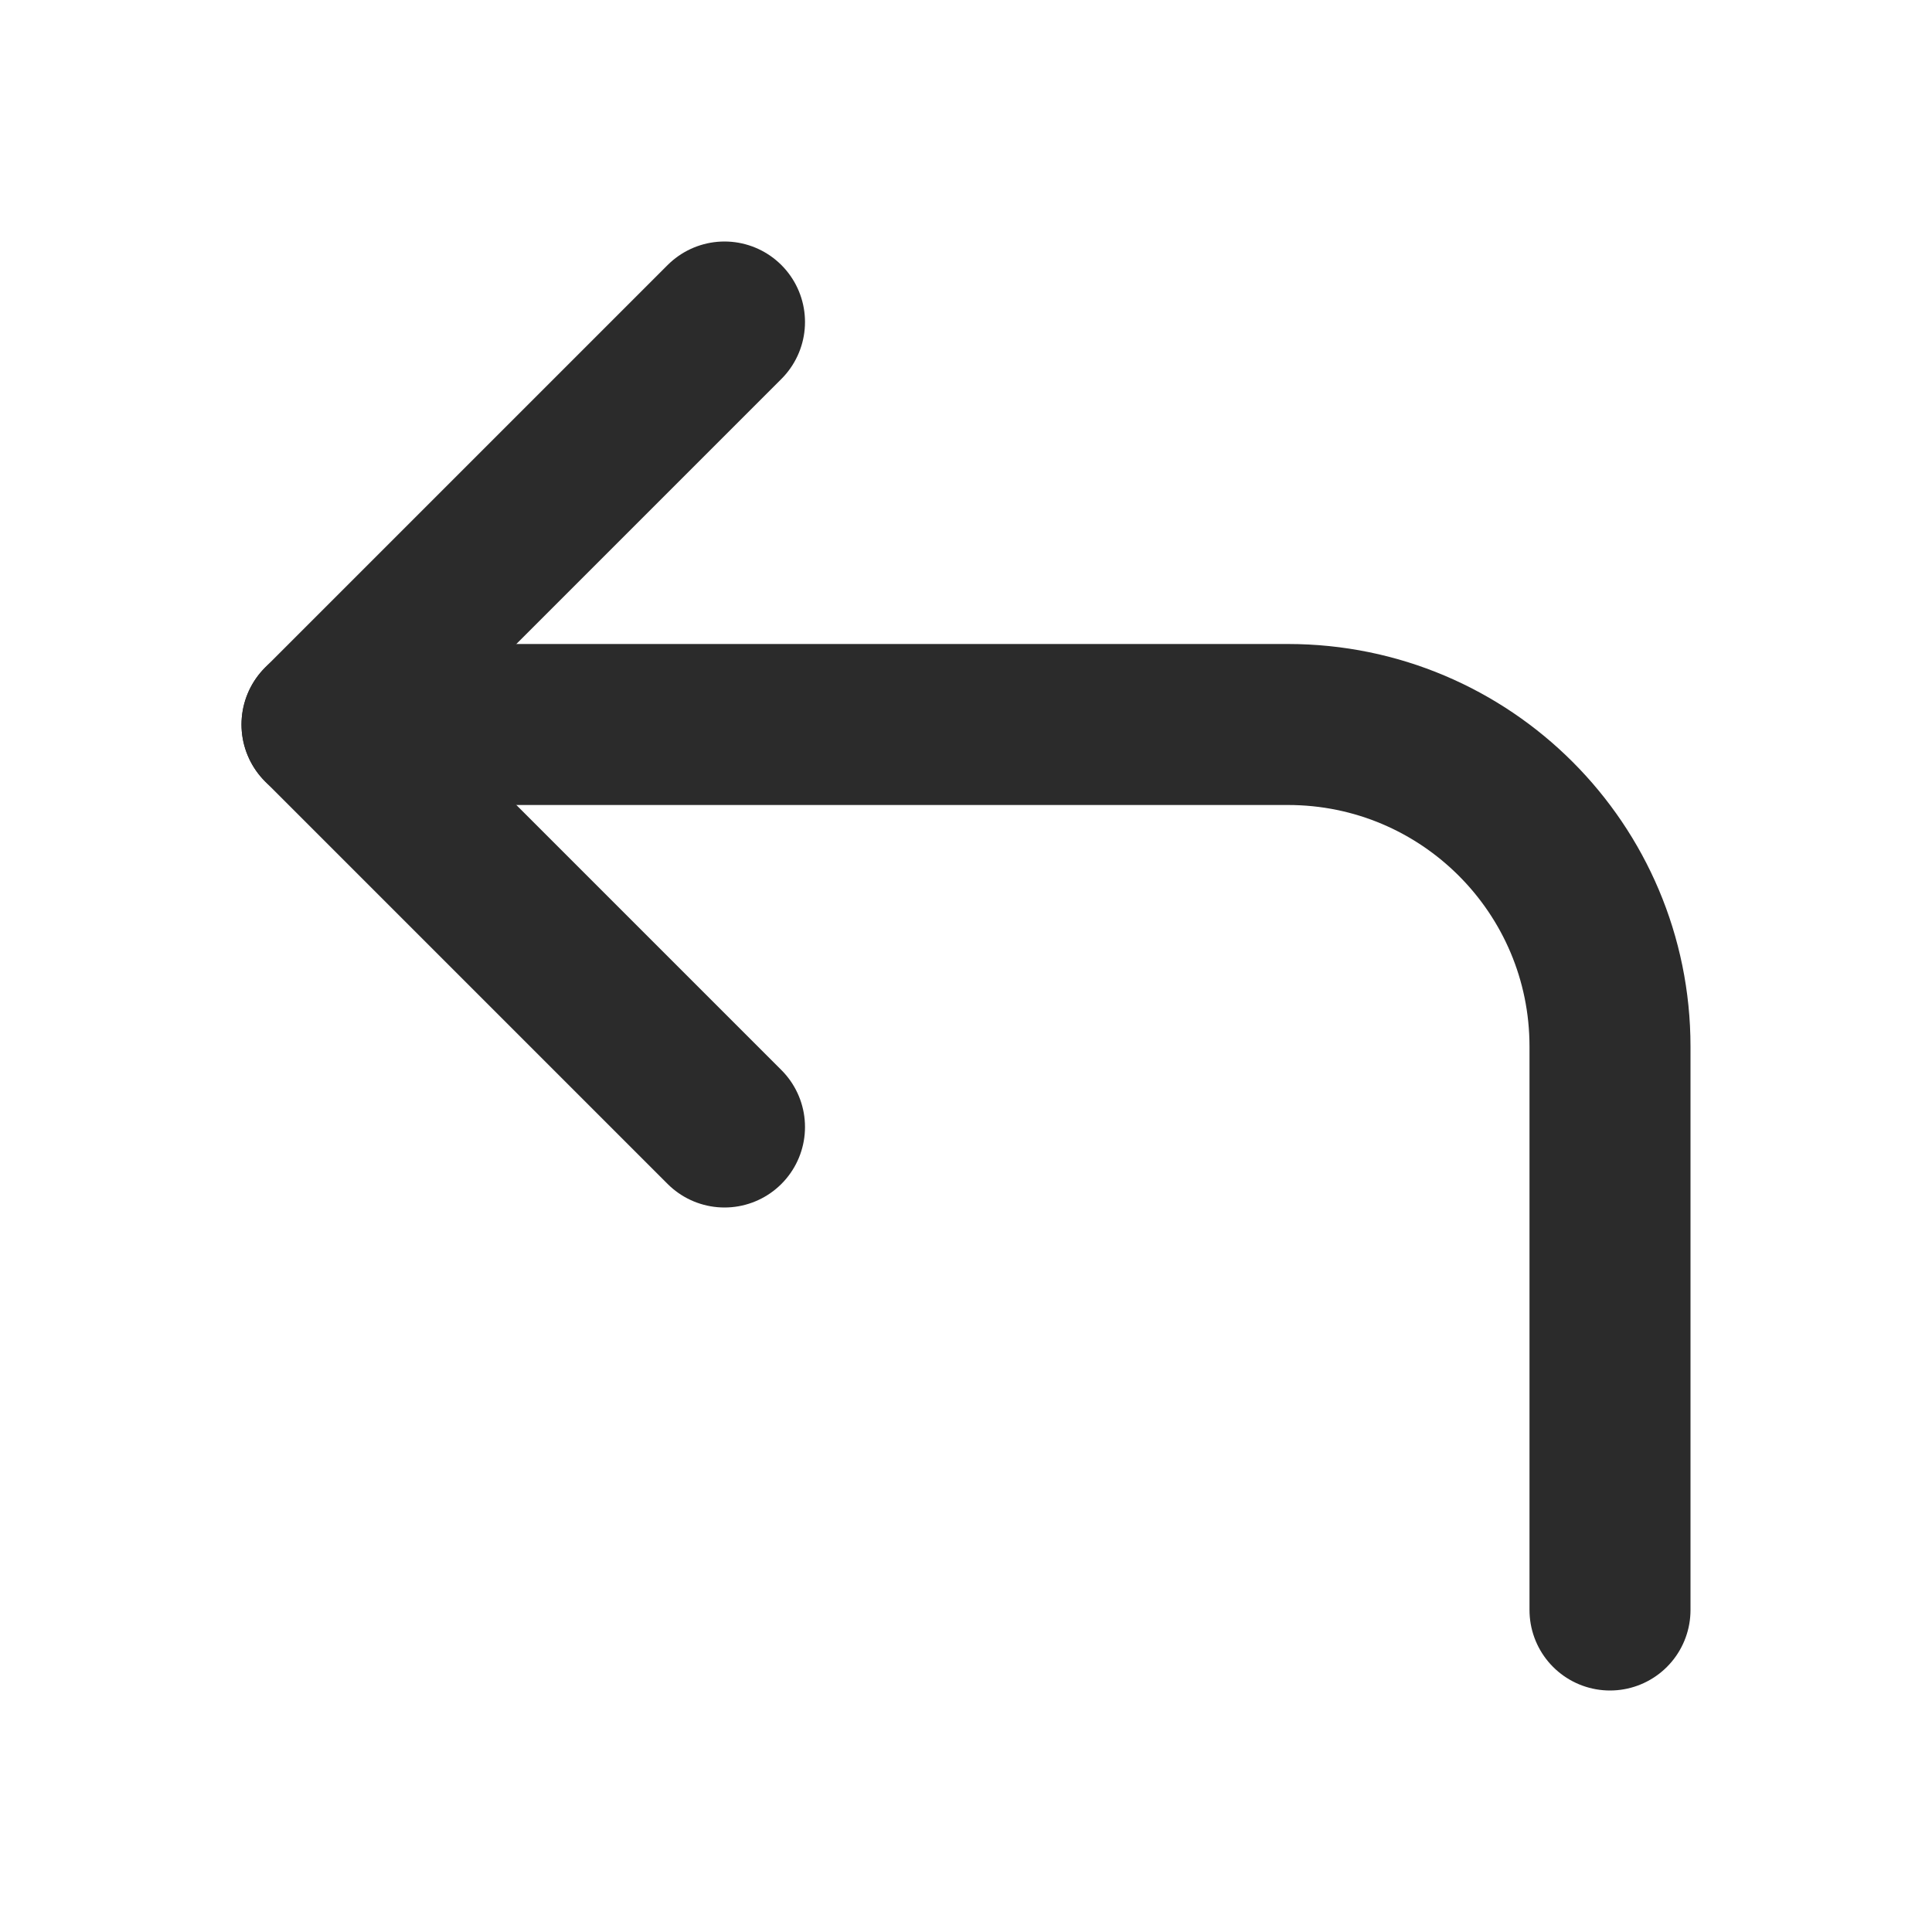
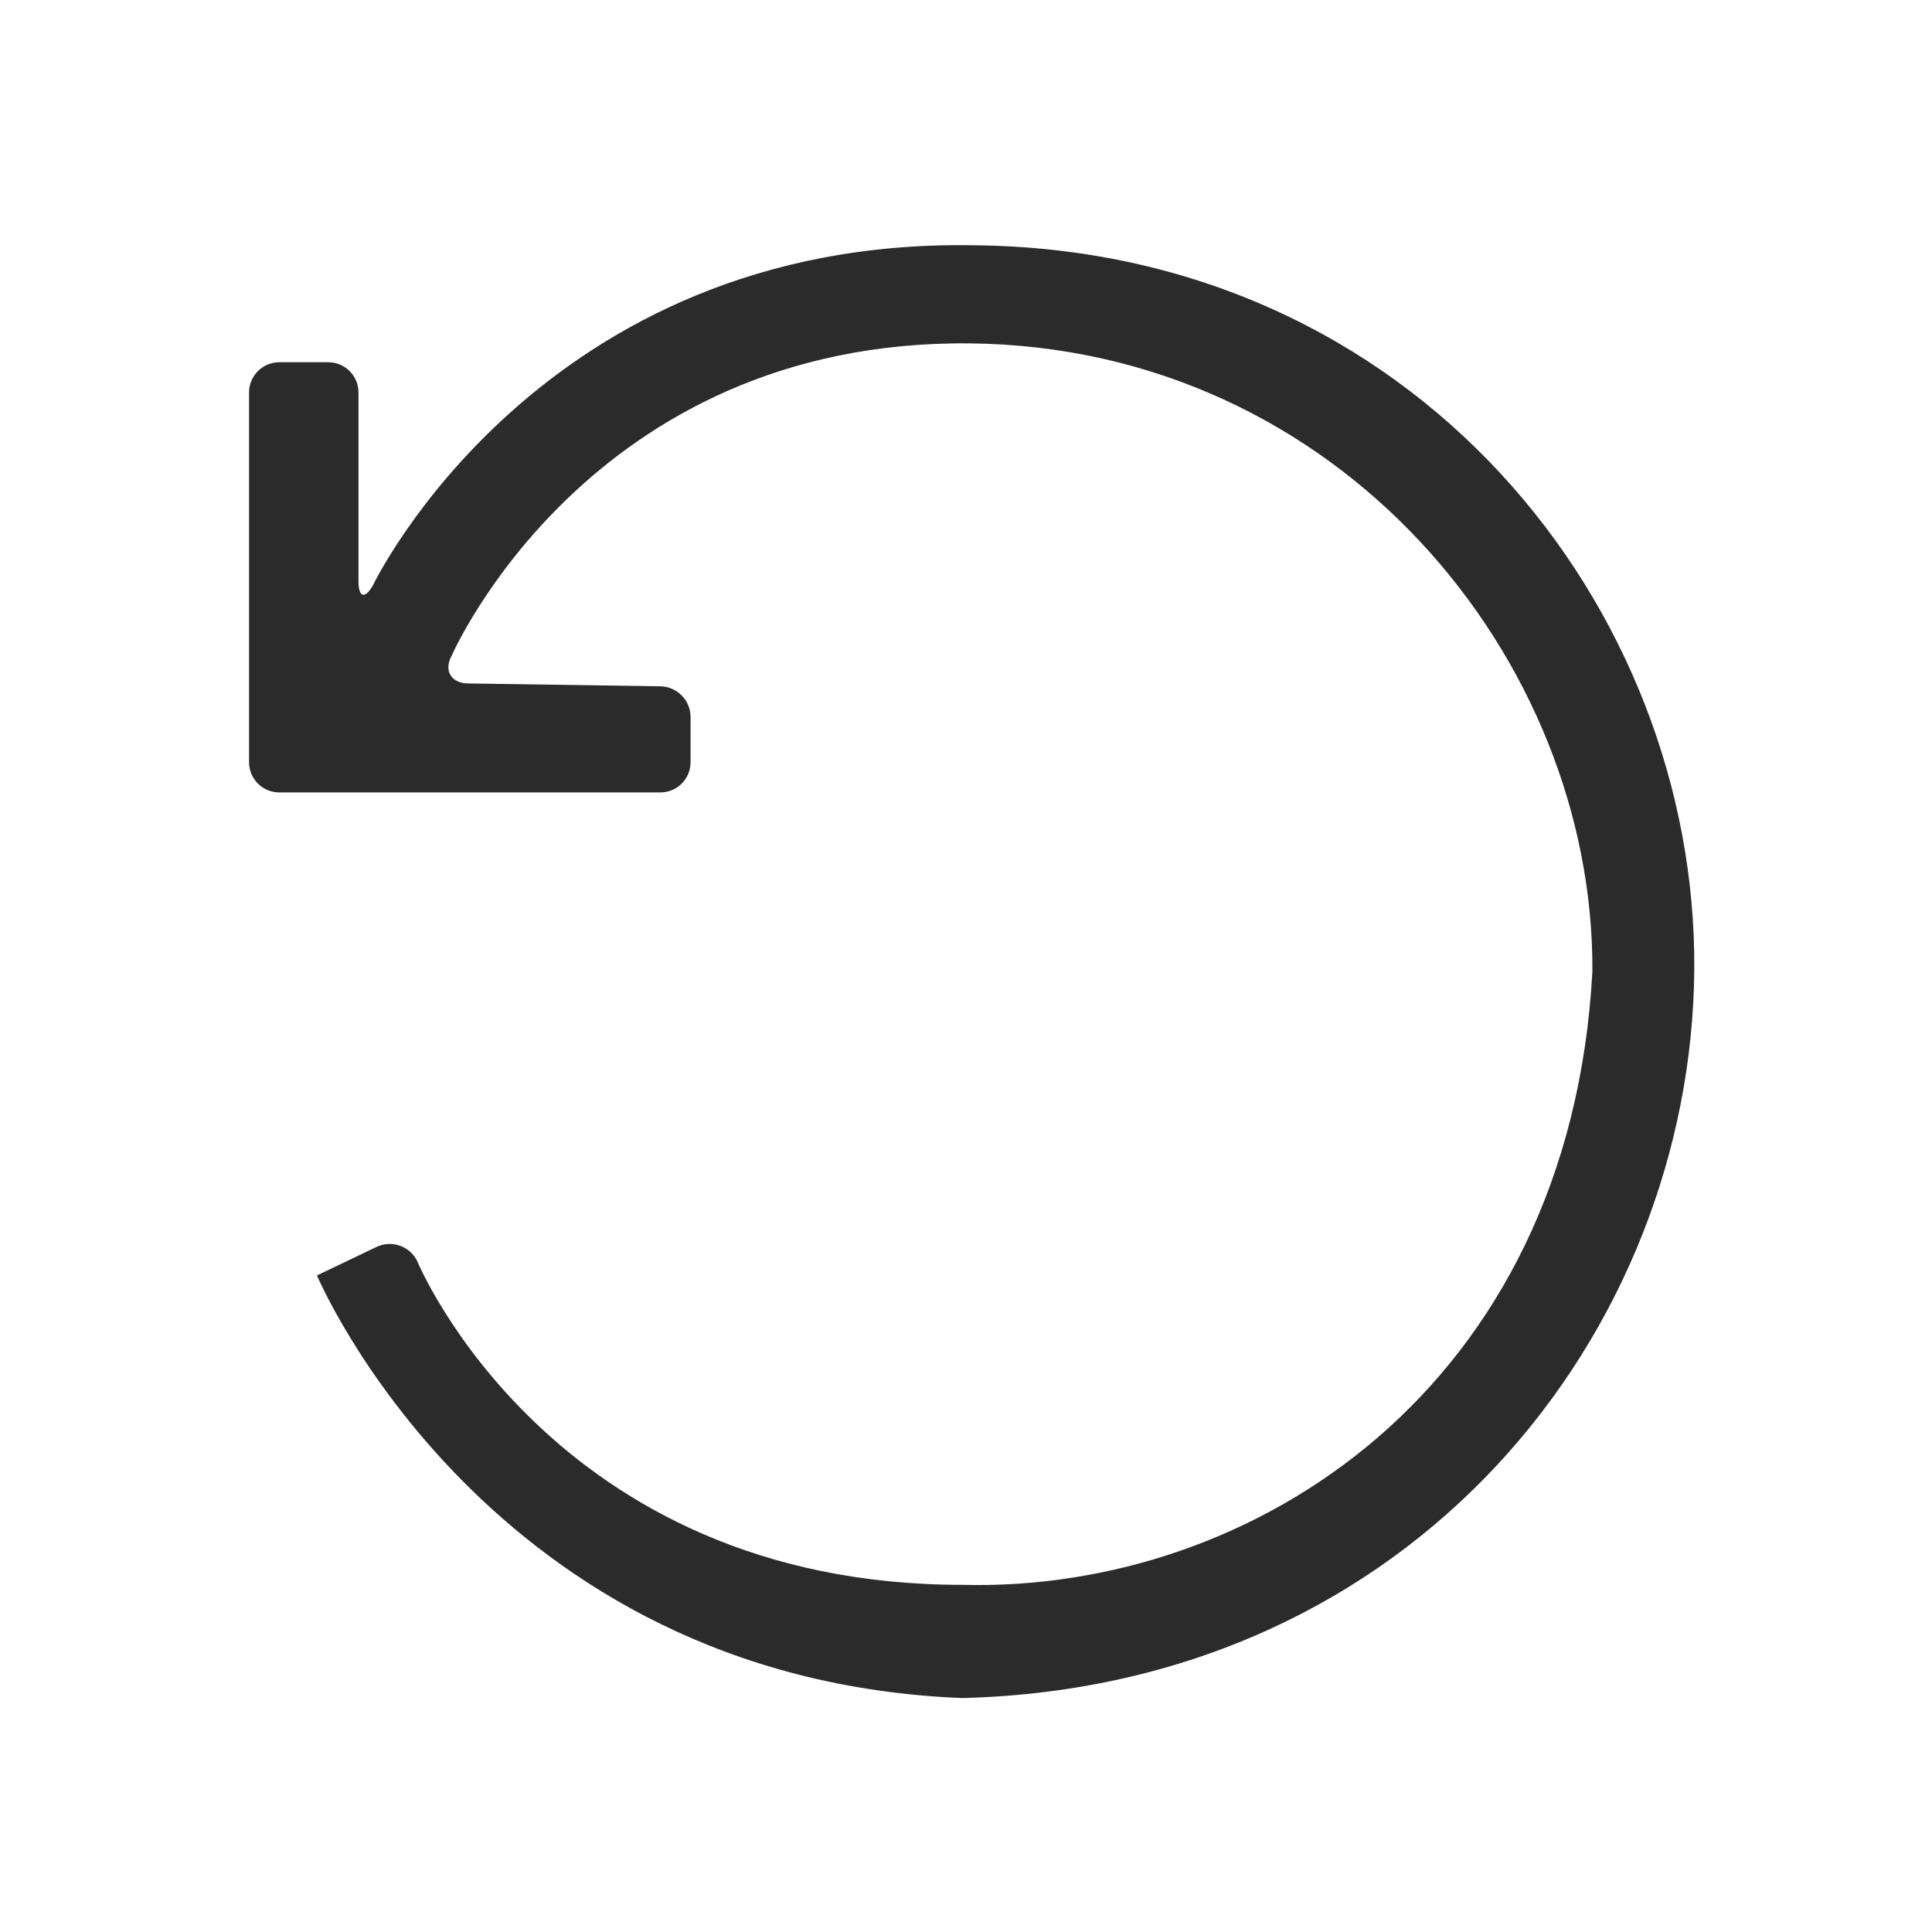
- <svg xmlns="http://www.w3.org/2000/svg" width="24" height="24" viewBox="0 0 24 24" fill="none" stroke="#2b2b2b" stroke-width="2" stroke-linecap="round" stroke-linejoin="round">
-   <polyline points="9 14 4 9 9 4" />
-   <path d="M20 20v-7a4 4 0 0 0-4-4H4" />
+ <svg xmlns="http://www.w3.org/2000/svg" width="24" height="24" viewBox="0 0 256 256">
+   <path d="M0 0h256v256H0z" fill="none" />
+   <path fill="#2b2b2b" fill-rule="evenodd" d="M55.265 167.072c-.975-1.973-3.388-2.796-5.372-1.847L42 169s22.5 53.5 85.5 56c60-1.5 96.627-48.626 97-96.5s-37-95.5-95.5-96c-57.5-1-79.556 45.004-79.556 45.004c-1.073 1.93-1.944 1.698-1.944-.501V51.997a4 4 0 0 0-4-3.997H37c-2.209 0-4 1.8-4 4.008v48.984A4 4 0 0 0 36.998 105h50.504a3.995 3.995 0 0 0 3.998-3.993v-6.014c0-2.205-1.79-4.02-4.008-4.053l-25.484-.38c-2.214-.033-3.223-1.679-2.182-3.628C59.826 86.932 78 45 128.5 45.5c49 .5 82.751 41.929 82.5 83.242C208 184 166 211 127.5 210c-54.5 0-72.235-42.928-72.235-42.928" />
</svg>
